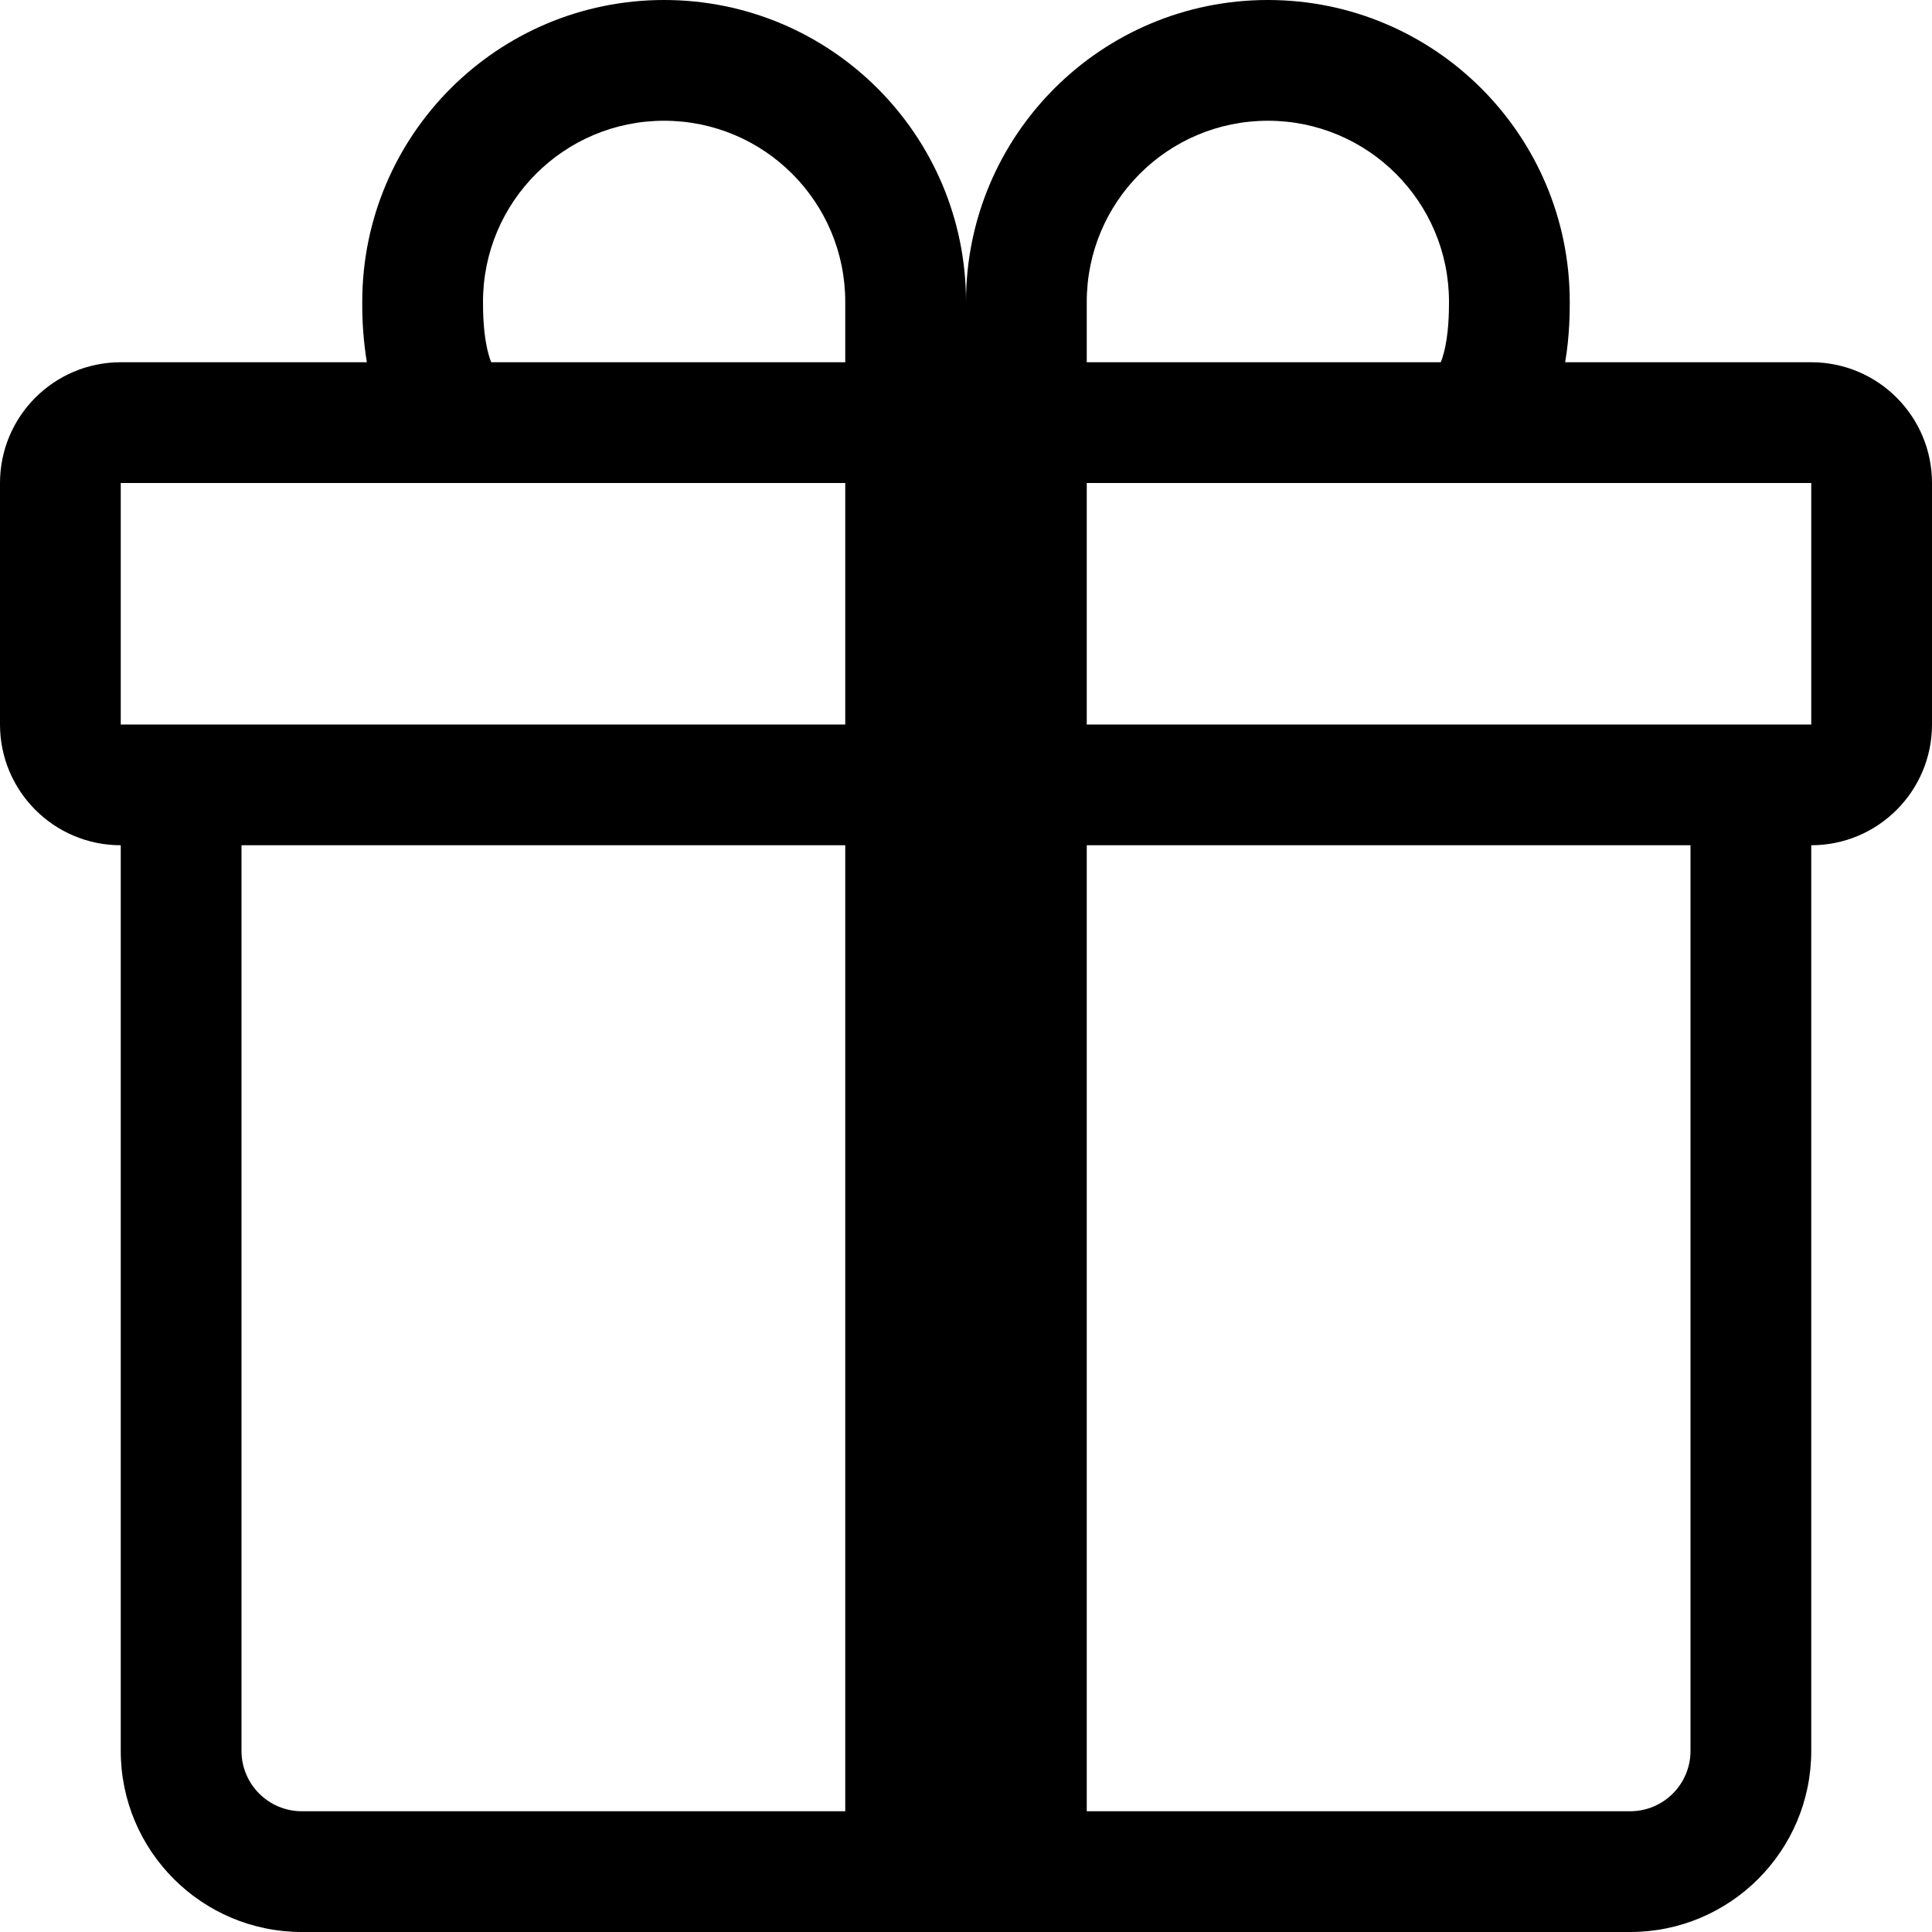
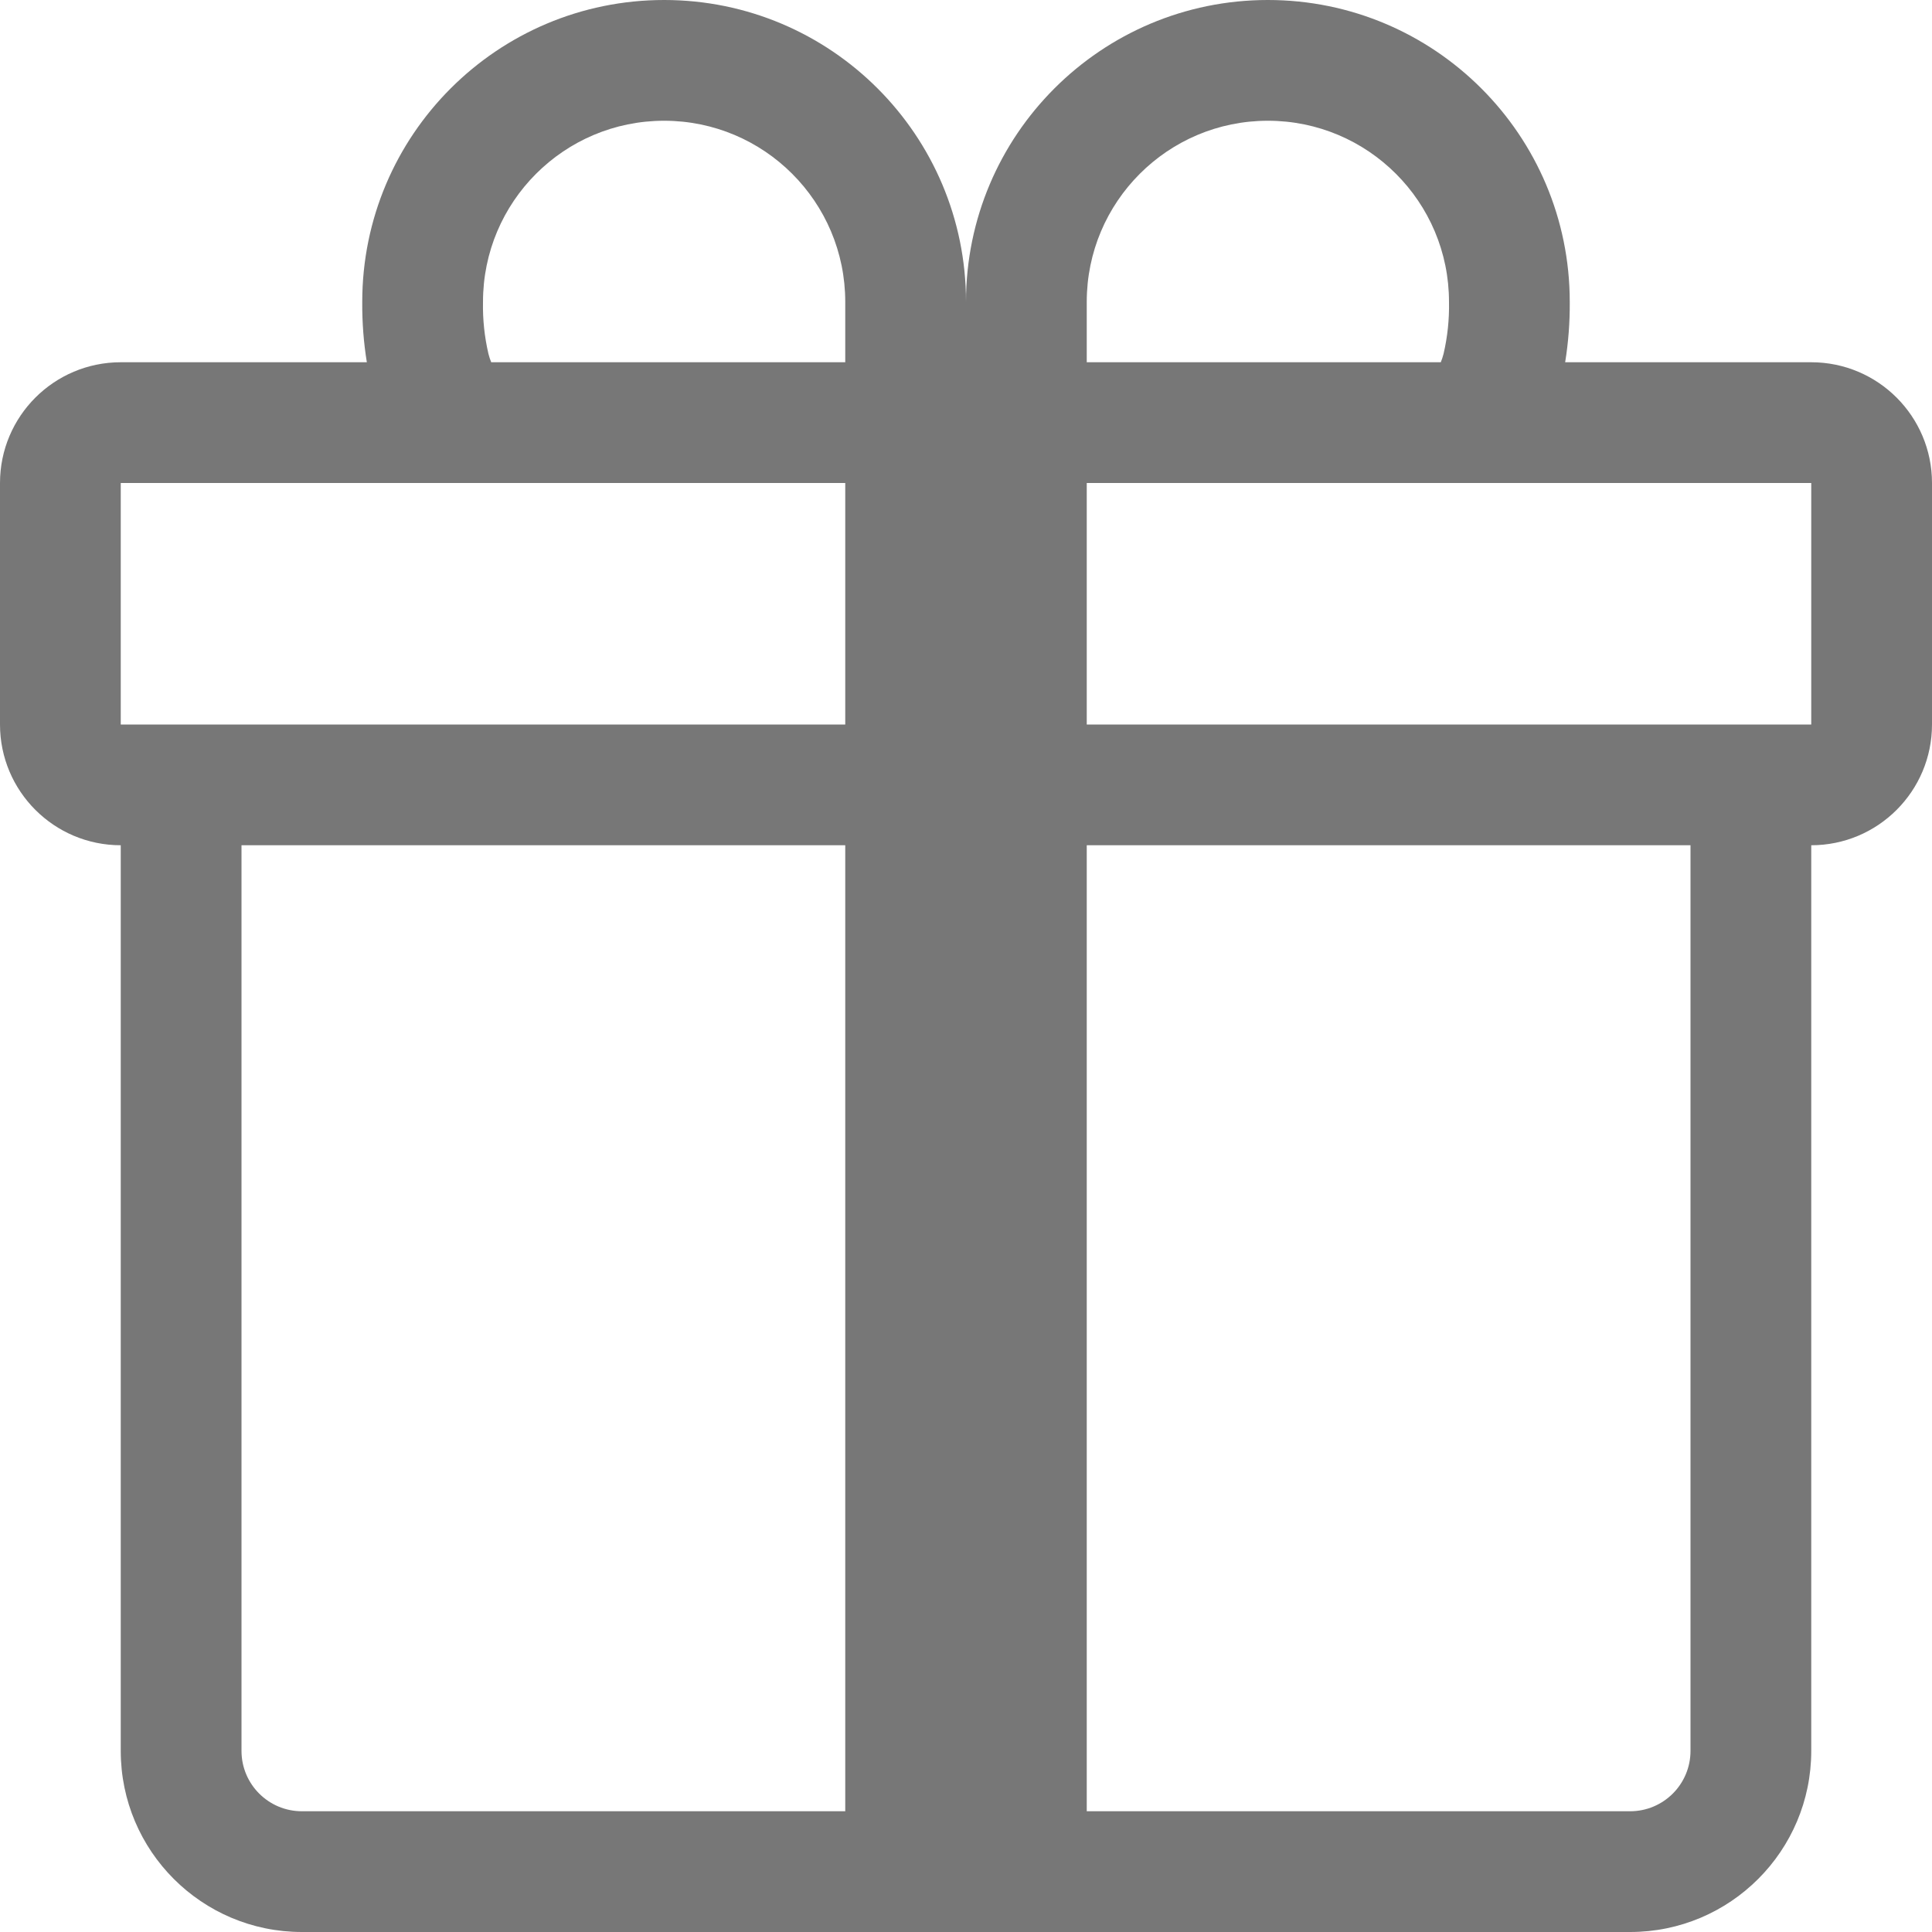
- <svg xmlns="http://www.w3.org/2000/svg" width="16" height="16" fill="currentColor" class="bi bi-gift" viewBox="0 0 16 16">
-   <path d="M3 2.5a2.5 2.5 0 0 1 5 0 2.5 2.5 0 0 1 5 0v.006c0 .07 0 .27-.038.494H15a1 1 0 0 1 1 1v2a1 1 0 0 1-1 1v7.5a1.5 1.5 0 0 1-1.5 1.5h-11A1.5 1.5 0 0 1 1 14.5V7a1 1 0 0 1-1-1V4a1 1 0 0 1 1-1h2.038A2.968 2.968 0 0 1 3 2.506V2.5zm1.068.5H7v-.5a1.5 1.5 0 1 0-3 0c0 .085.002.274.045.43a.522.522 0 0 0 .023.07zM9 3h2.932a.56.56 0 0 0 .023-.07c.043-.156.045-.345.045-.43a1.5 1.5 0 0 0-3 0V3zM1 4v2h6V4H1zm8 0v2h6V4H9zm5 3H9v8h4.5a.5.5 0 0 0 .5-.5V7zm-7 8V7H2v7.5a.5.5 0 0 0 .5.5H7z" />
+ <svg xmlns="http://www.w3.org/2000/svg" width="16" height="16" viewBox="0 0 16 16">
+   <path id="gift" d="M3,2.5a2.5,2.5,0,0,1,5,0,2.5,2.5,0,0,1,5,0v.006A2.967,2.967,0,0,1,12.962,3H15a1,1,0,0,1,1,1V6a1,1,0,0,1-1,1v7.5A1.5,1.5,0,0,1,13.5,16H2.5A1.5,1.5,0,0,1,1,14.5V7A1,1,0,0,1,0,6V4A1,1,0,0,1,1,3H3.038A2.968,2.968,0,0,1,3,2.506ZM4.068,3H7V2.5a1.5,1.5,0,1,0-3,0,1.738,1.738,0,0,0,.045.43A.522.522,0,0,0,4.068,3ZM9,3h2.932a.56.56,0,0,0,.023-.07A1.738,1.738,0,0,0,12,2.5a1.5,1.5,0,0,0-3,0ZM1,4V6H7V4ZM9,4V6h6V4Zm5,3H9v8h4.5a.5.5,0,0,0,.5-.5ZM7,15V7H2v7.5a.5.5,0,0,0,.5.5Z" fill="#777" />
</svg>
